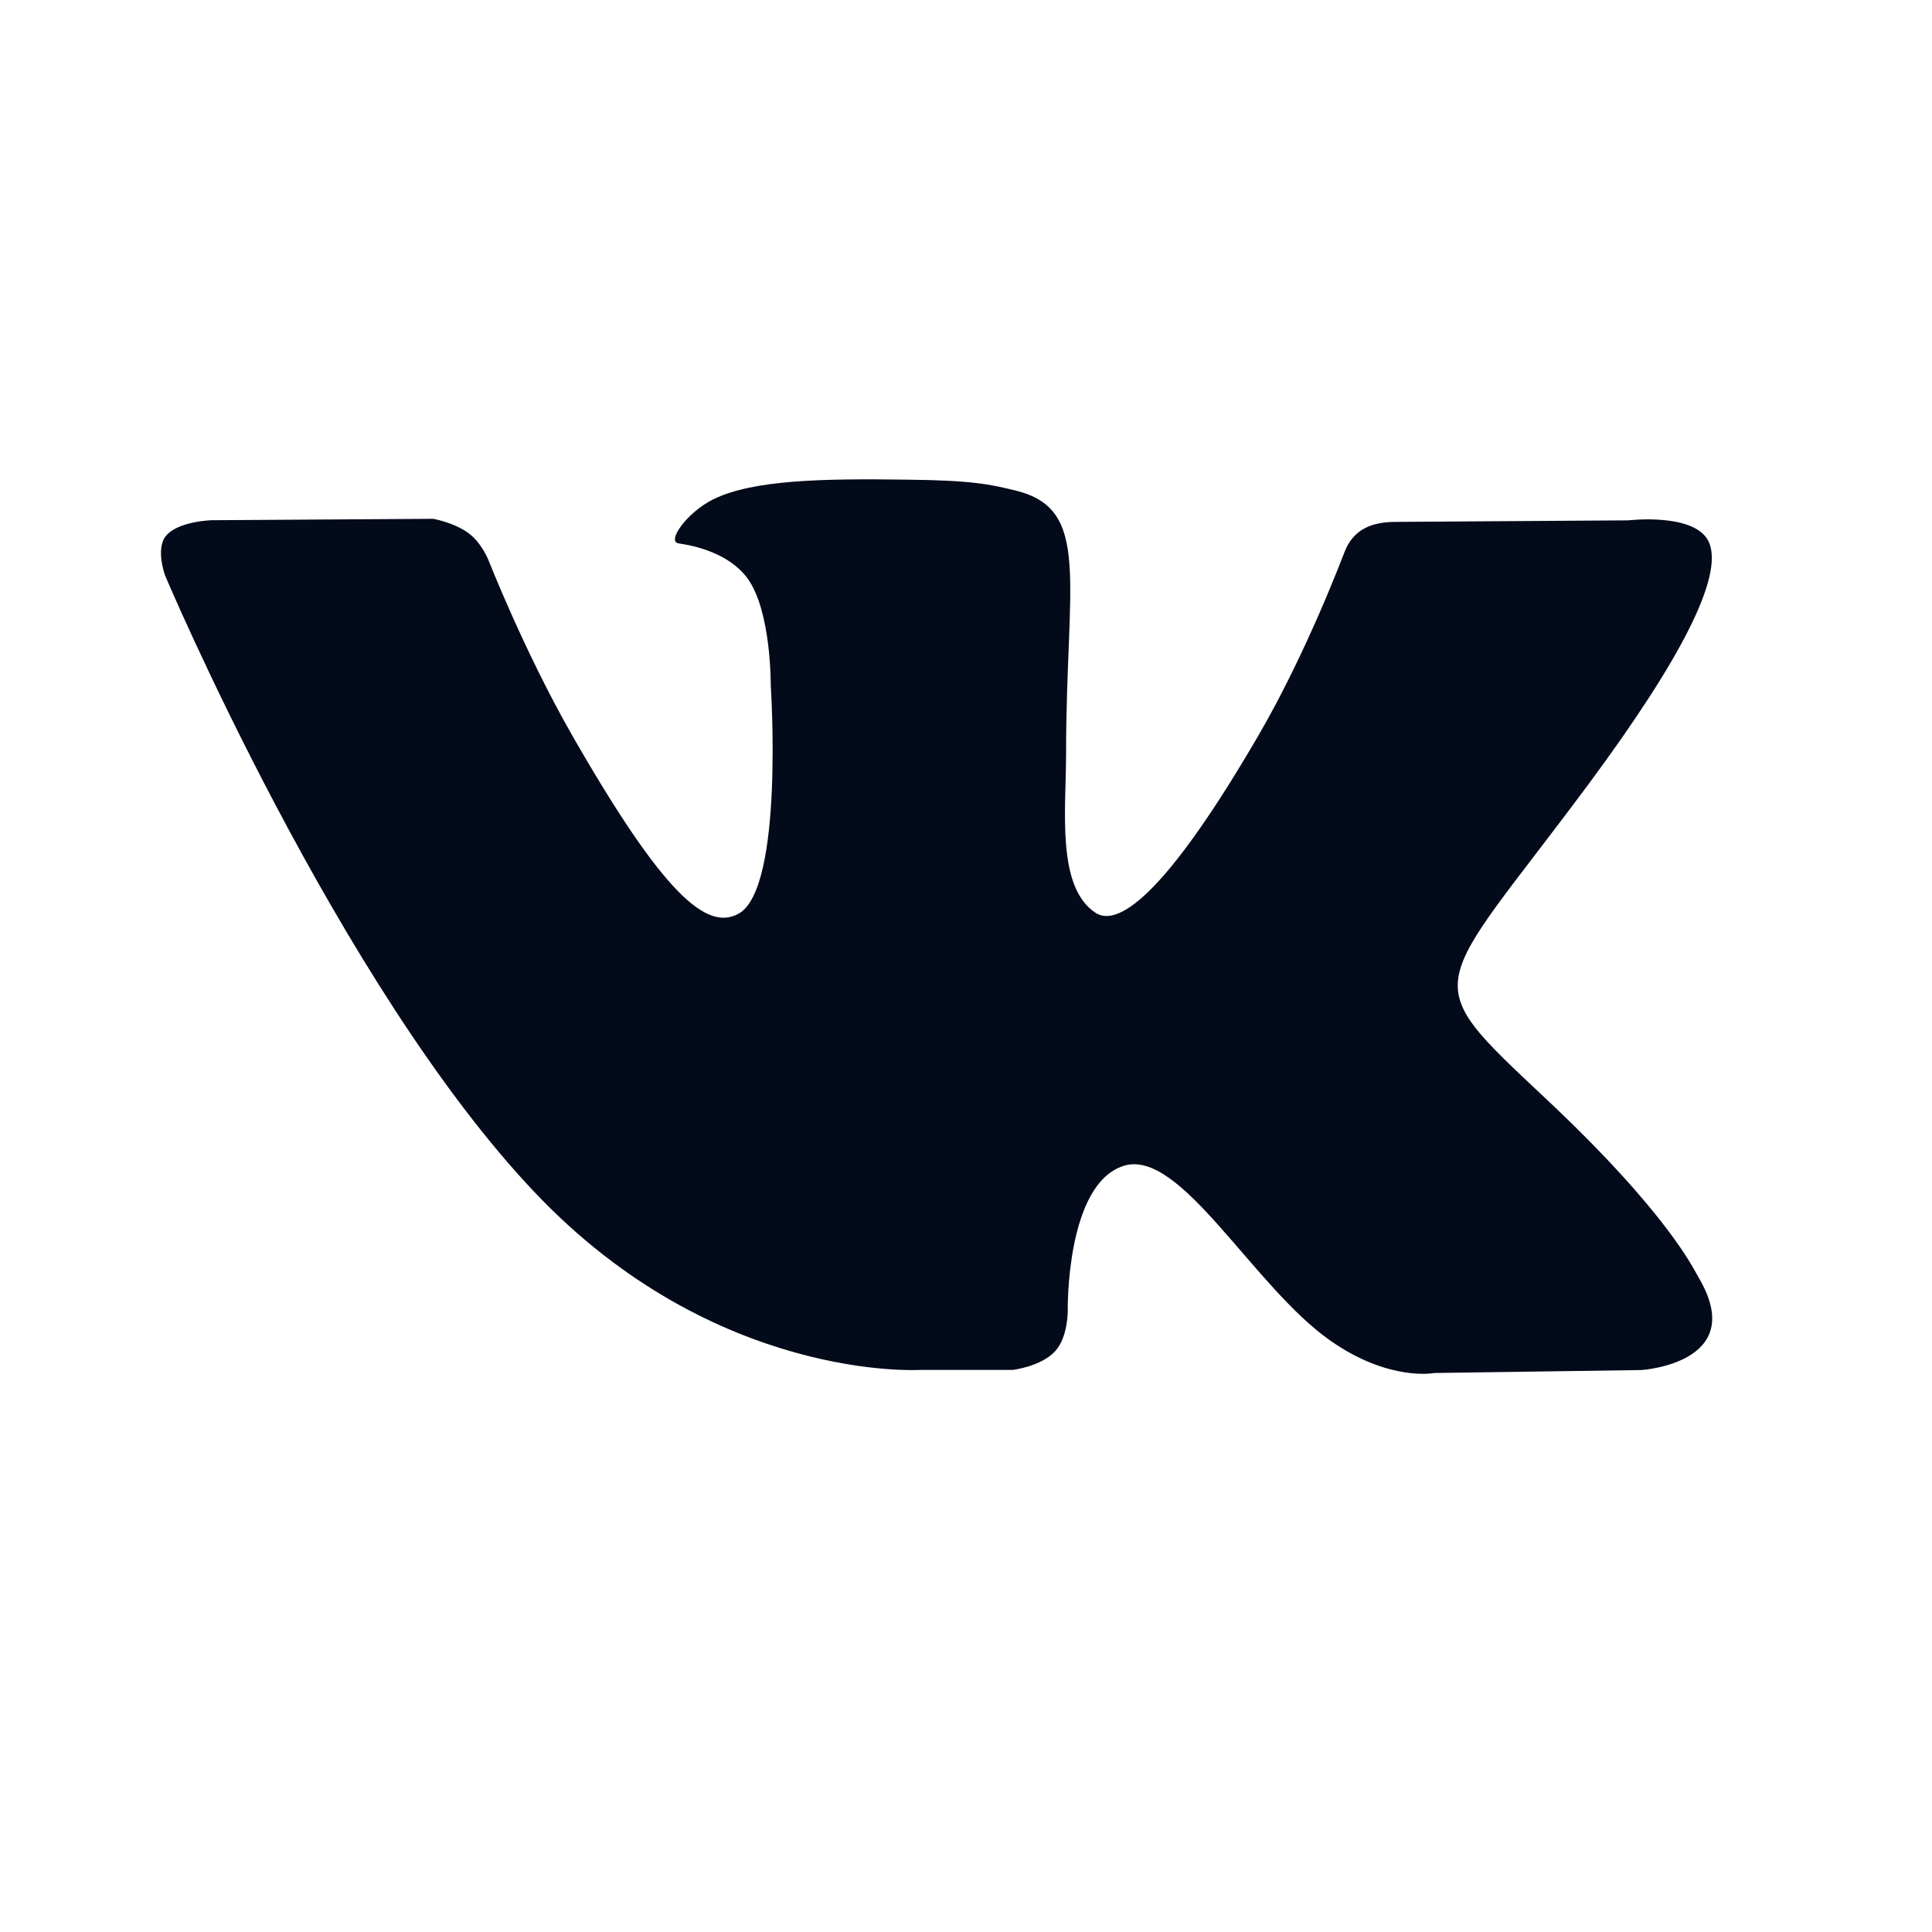
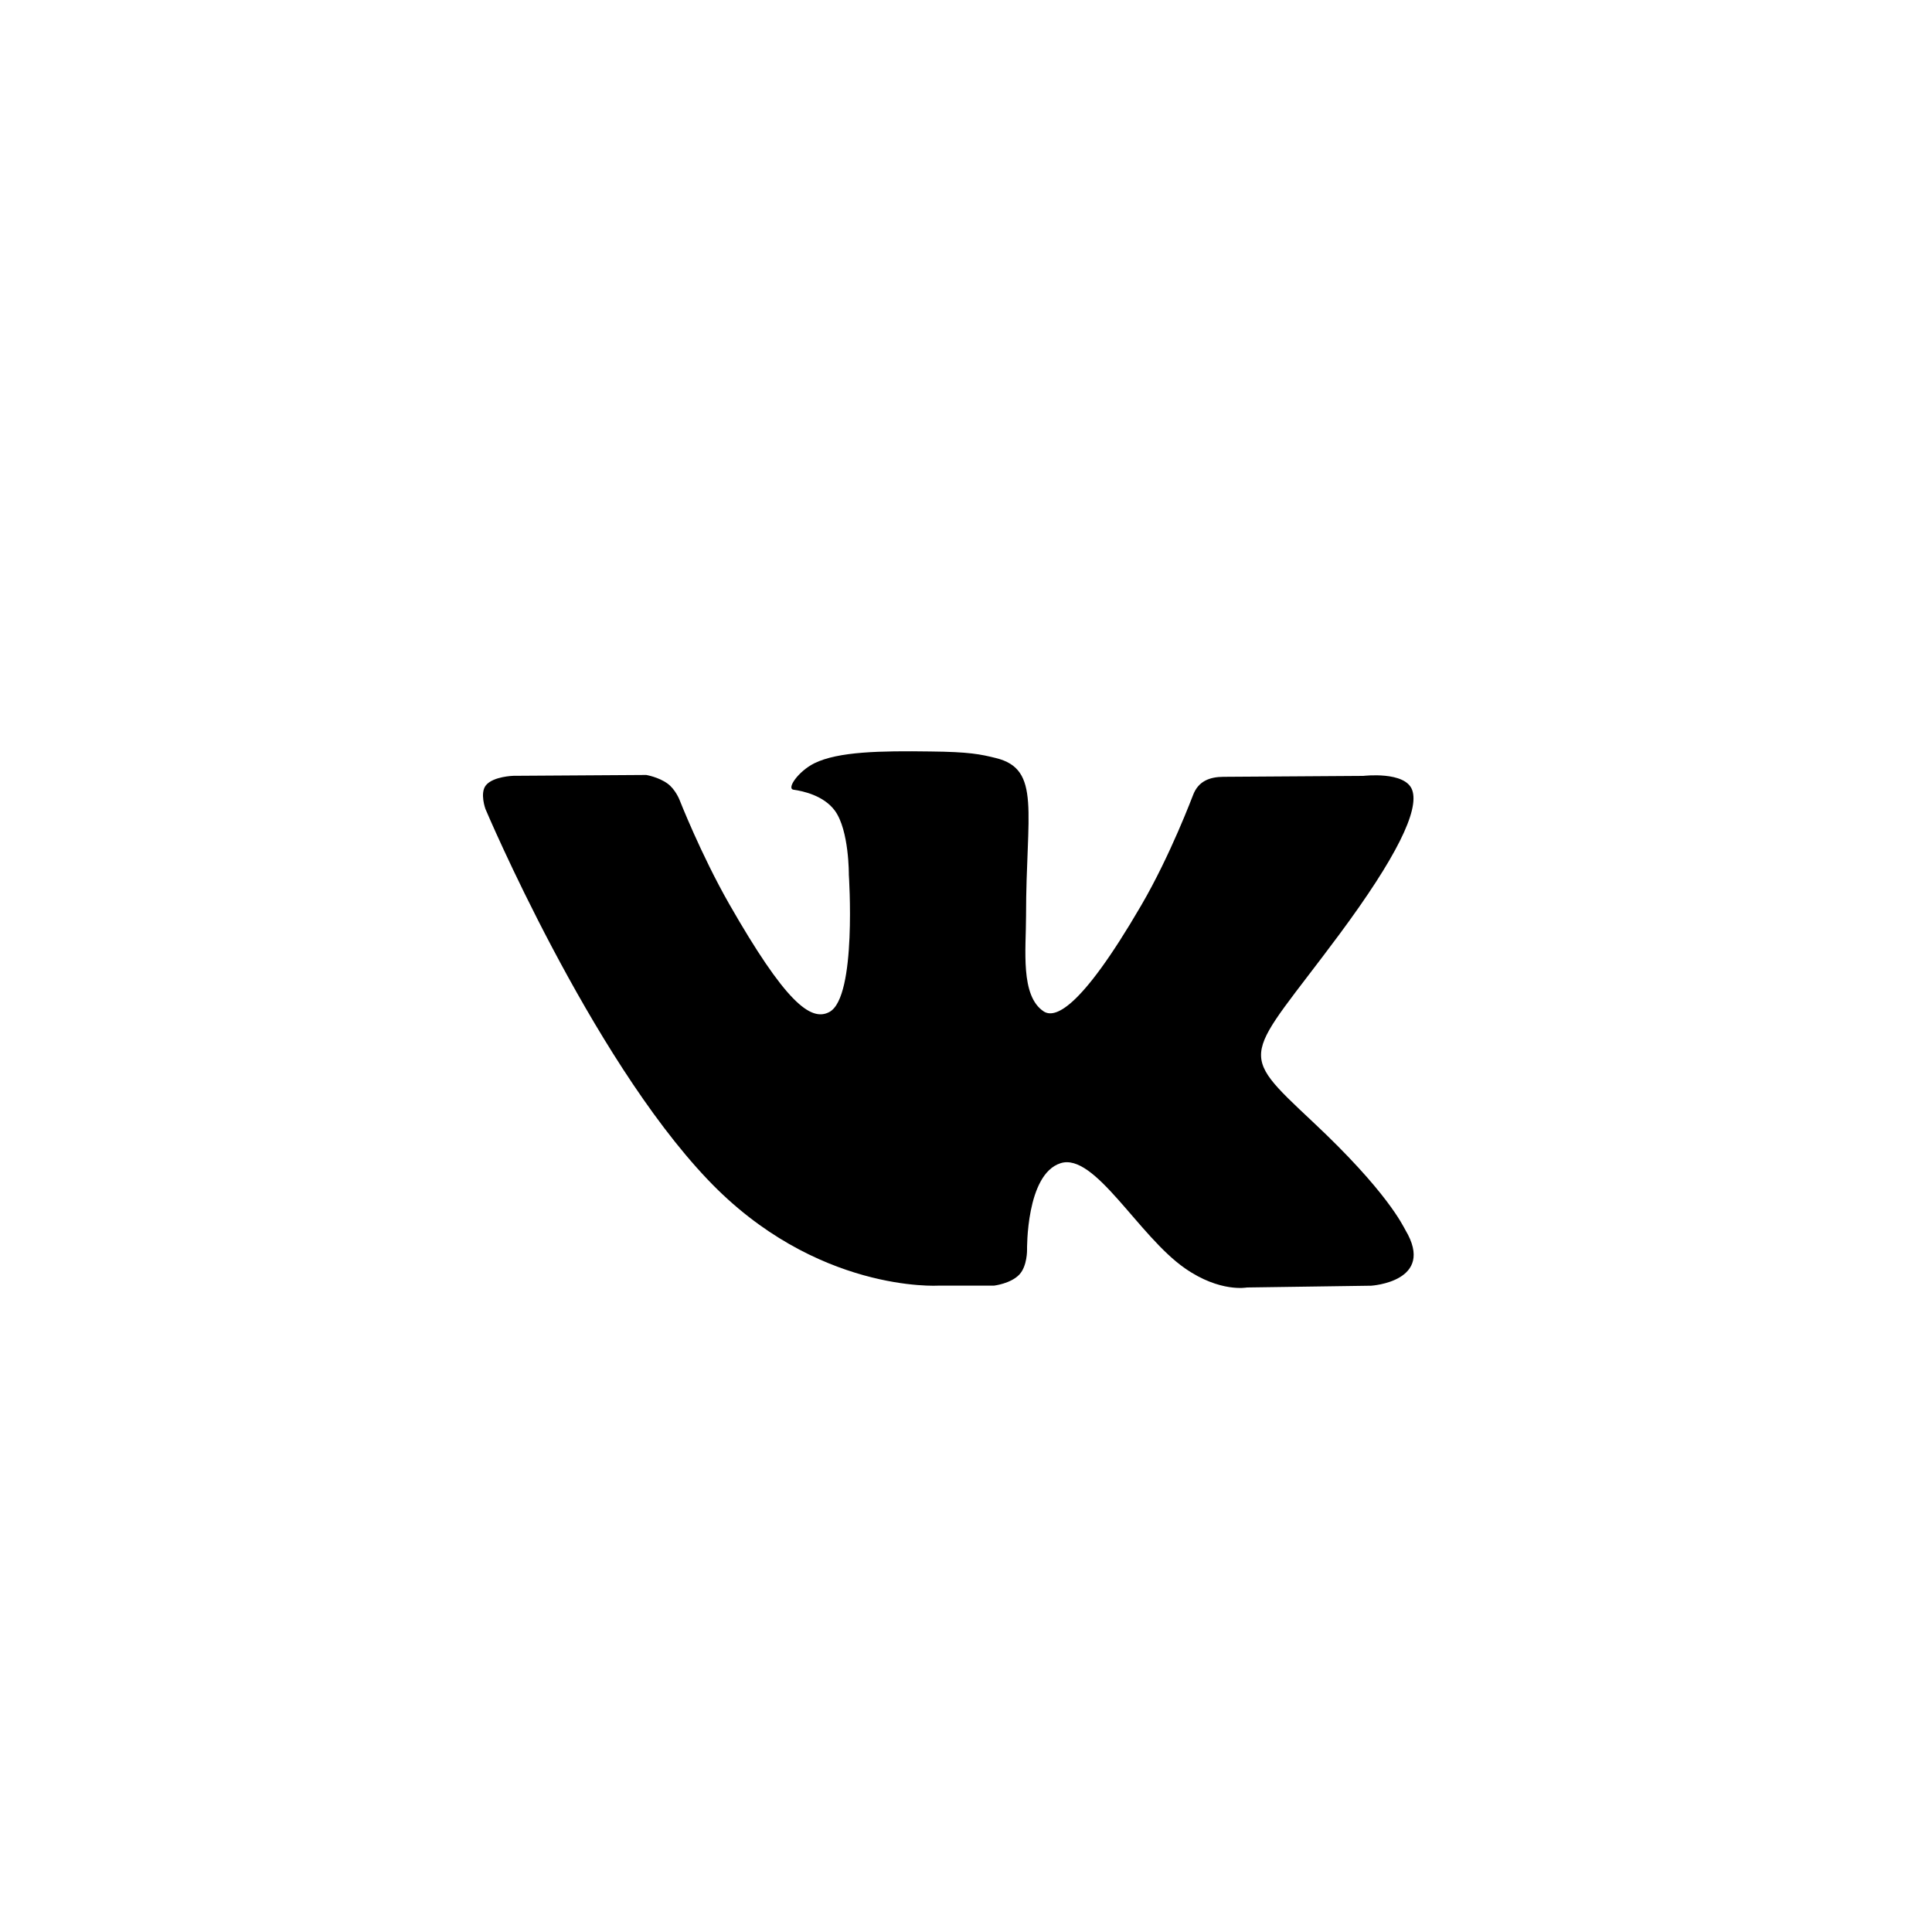
- <svg xmlns="http://www.w3.org/2000/svg" width="15" height="15" viewBox="0 0 15 15" fill="none">
-   <path d="M8.723 9.052C9.165 8.909 9.732 9.996 10.335 10.413C10.788 10.728 11.135 10.66 11.135 10.66L12.743 10.637C12.743 10.637 13.584 10.585 13.187 9.917C13.154 9.862 12.954 9.422 11.989 8.518C10.982 7.572 11.118 7.725 12.332 6.09C13.071 5.093 13.367 4.484 13.274 4.224C13.186 3.975 12.642 4.04 12.642 4.04L10.831 4.052C10.654 4.053 10.505 4.107 10.437 4.291C10.435 4.293 10.149 5.062 9.767 5.716C8.961 7.1 8.639 7.174 8.506 7.087C8.2 6.887 8.277 6.283 8.277 5.854C8.277 4.512 8.477 3.953 7.886 3.809C7.688 3.76 7.543 3.729 7.039 3.724C6.394 3.715 5.847 3.724 5.537 3.877C5.331 3.98 5.173 4.206 5.269 4.219C5.389 4.236 5.659 4.293 5.804 4.491C5.989 4.746 5.984 5.319 5.984 5.319C5.984 5.319 6.09 6.899 5.734 7.094C5.489 7.229 5.155 6.955 4.436 5.698C4.069 5.055 3.791 4.345 3.791 4.345C3.791 4.345 3.737 4.213 3.64 4.141C3.524 4.055 3.362 4.028 3.362 4.028L1.643 4.039C1.643 4.039 1.384 4.046 1.289 4.16C1.205 4.261 1.282 4.469 1.282 4.469C1.282 4.469 2.629 7.656 4.155 9.261C5.553 10.734 7.142 10.636 7.142 10.636H7.862C7.862 10.636 8.08 10.611 8.191 10.492C8.294 10.381 8.29 10.172 8.29 10.172C8.29 10.172 8.275 9.195 8.723 9.052Z" fill="#030A1A" />
+ <svg xmlns="http://www.w3.org/2000/svg" width="25" height="25" viewBox="0 0 25 25">
+   <path d="M13.723 15.052C14.165 14.909 14.732 15.996 15.335 16.413C15.788 16.728 16.135 16.66 16.135 16.66L17.743 16.637C17.743 16.637 18.584 16.585 18.186 15.917C18.154 15.862 17.954 15.422 16.989 14.518C15.982 13.572 16.118 13.725 17.332 12.09C18.071 11.093 18.367 10.484 18.274 10.224C18.186 9.975 17.642 10.04 17.642 10.04L15.831 10.052C15.654 10.053 15.505 10.107 15.437 10.291C15.435 10.293 15.149 11.062 14.767 11.716C13.961 13.101 13.639 13.174 13.506 13.088C13.2 12.887 13.277 12.283 13.277 11.854C13.277 10.512 13.477 9.953 12.886 9.809C12.688 9.76 12.543 9.729 12.039 9.724C11.395 9.715 10.847 9.724 10.537 9.877C10.331 9.98 10.173 10.206 10.269 10.219C10.389 10.236 10.659 10.293 10.804 10.491C10.989 10.746 10.984 11.319 10.984 11.319C10.984 11.319 11.09 12.899 10.734 13.094C10.489 13.229 10.155 12.955 9.436 11.698C9.069 11.055 8.791 10.345 8.791 10.345C8.791 10.345 8.738 10.213 8.64 10.141C8.524 10.055 8.362 10.028 8.362 10.028L6.643 10.039C6.643 10.039 6.384 10.046 6.289 10.16C6.205 10.261 6.282 10.469 6.282 10.469C6.282 10.469 7.629 13.656 9.155 15.261C10.553 16.734 12.142 16.636 12.142 16.636H12.862C12.862 16.636 13.079 16.611 13.191 16.492C13.294 16.381 13.29 16.172 13.29 16.172C13.29 16.172 13.275 15.195 13.723 15.052Z" fill="currentColor" />
</svg>
